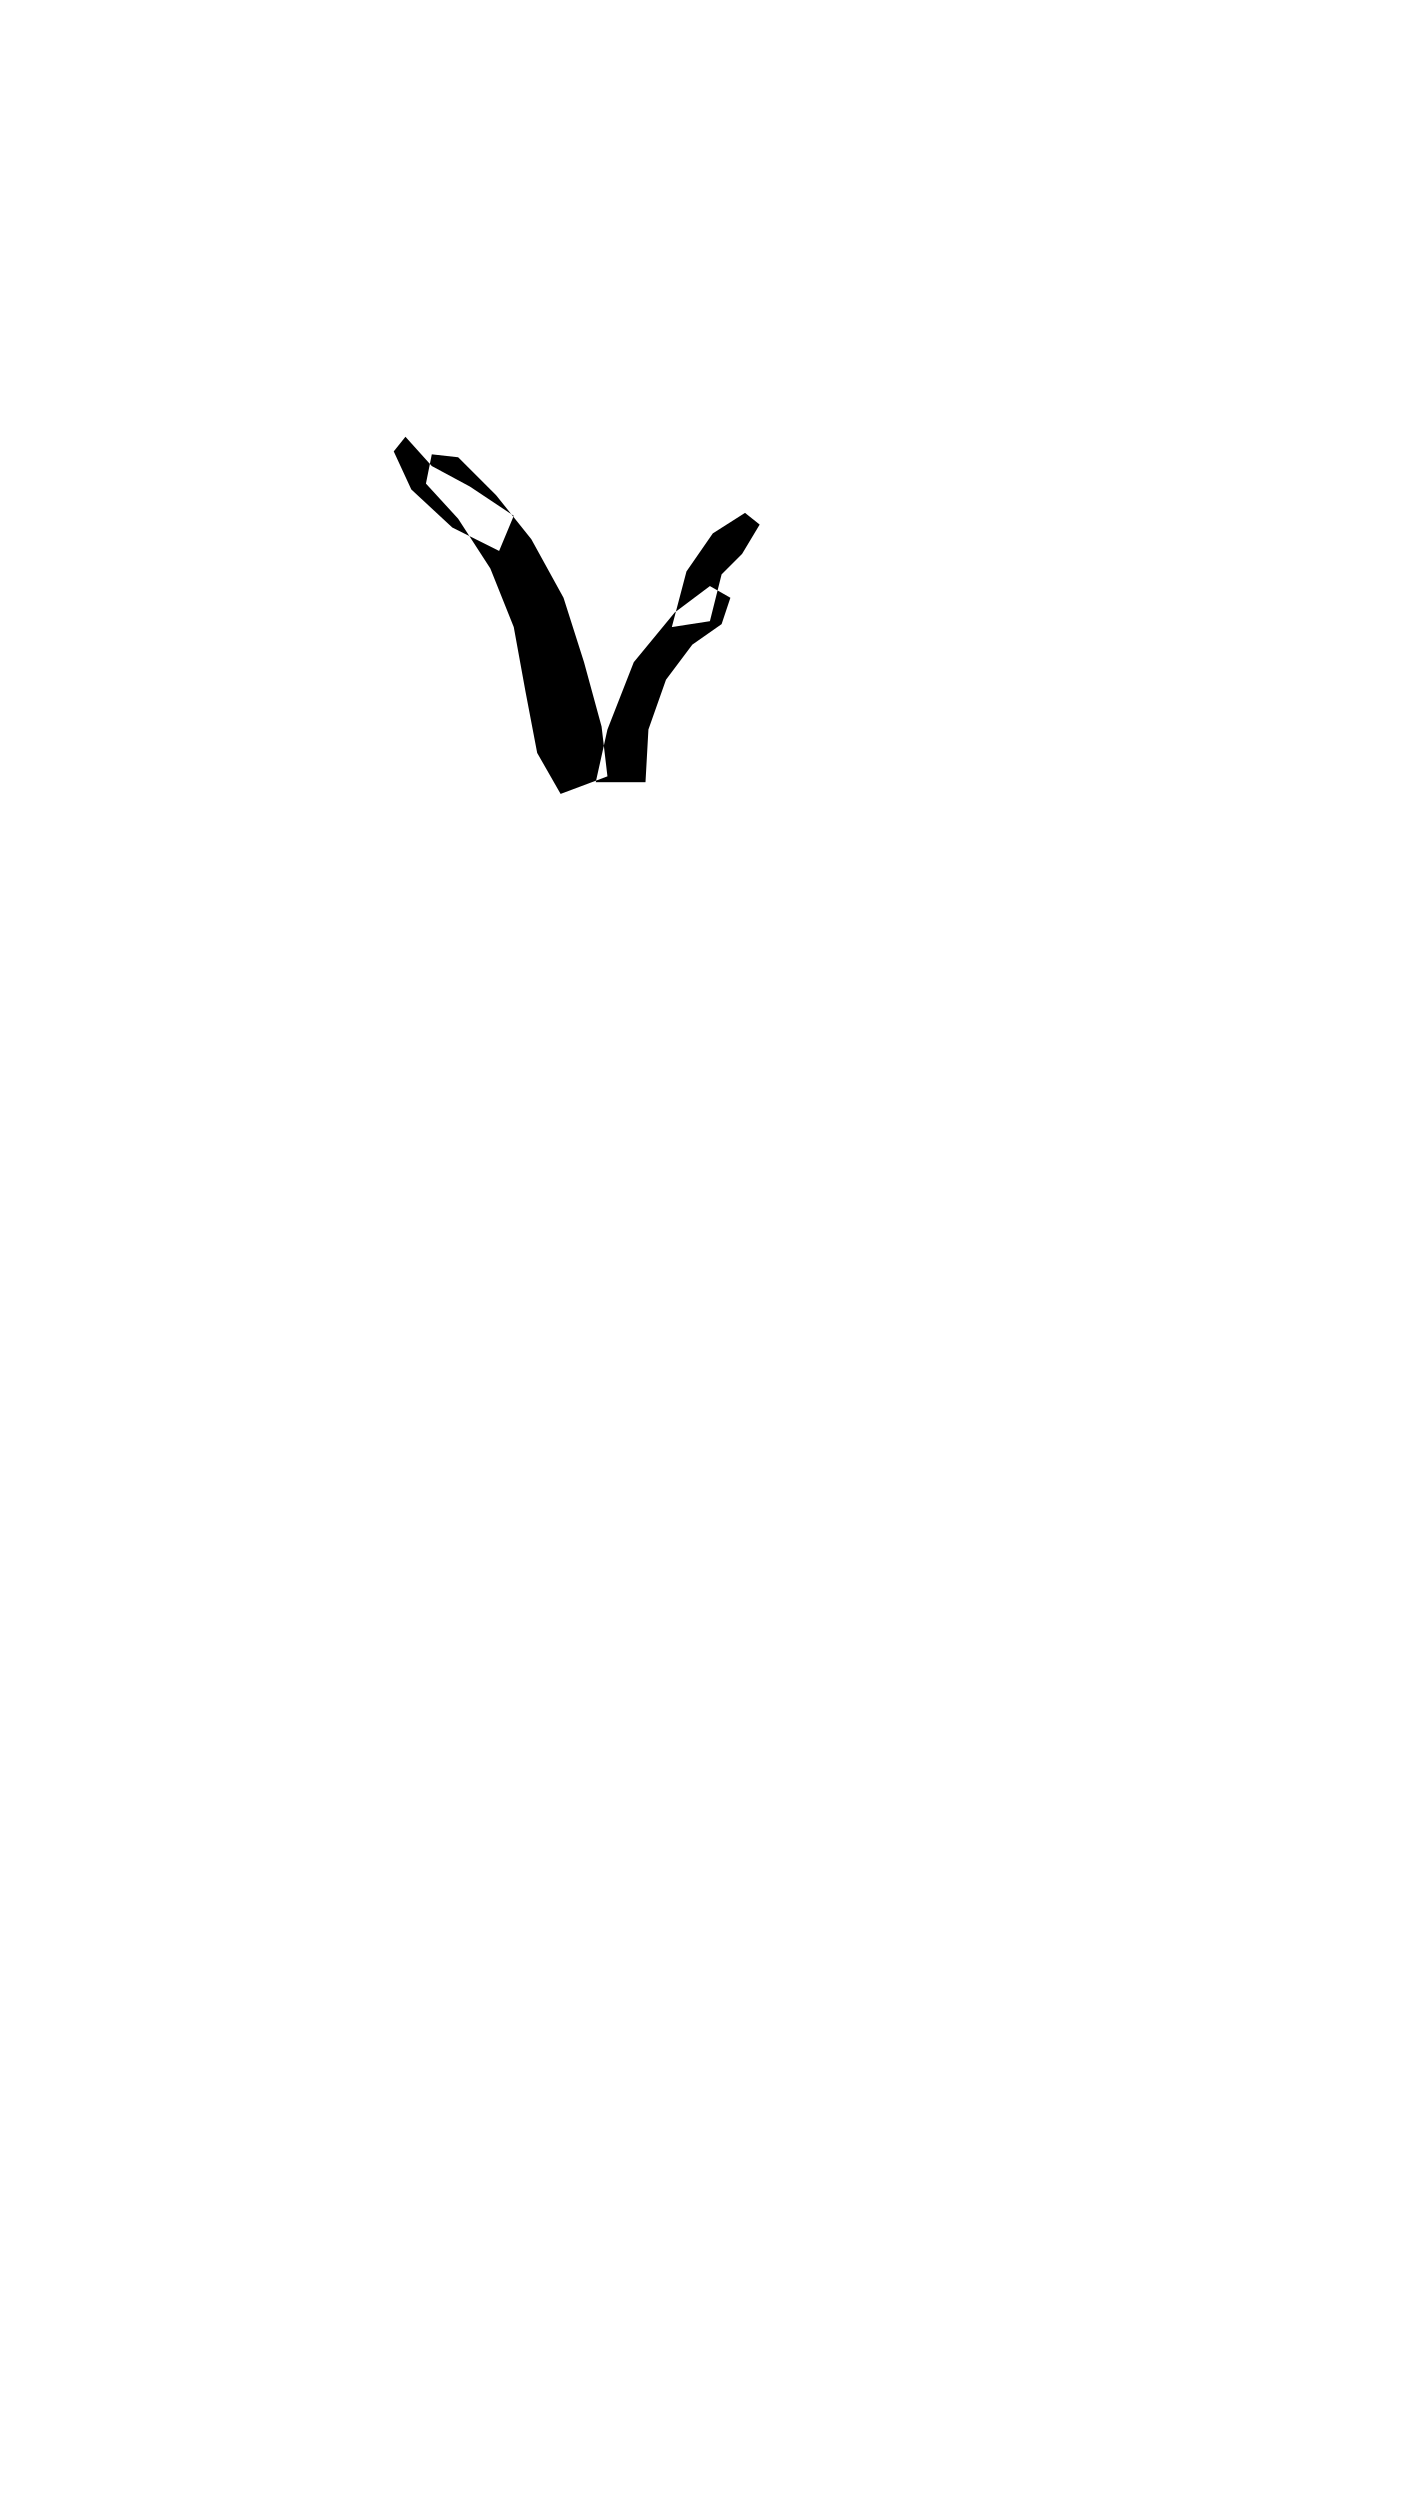
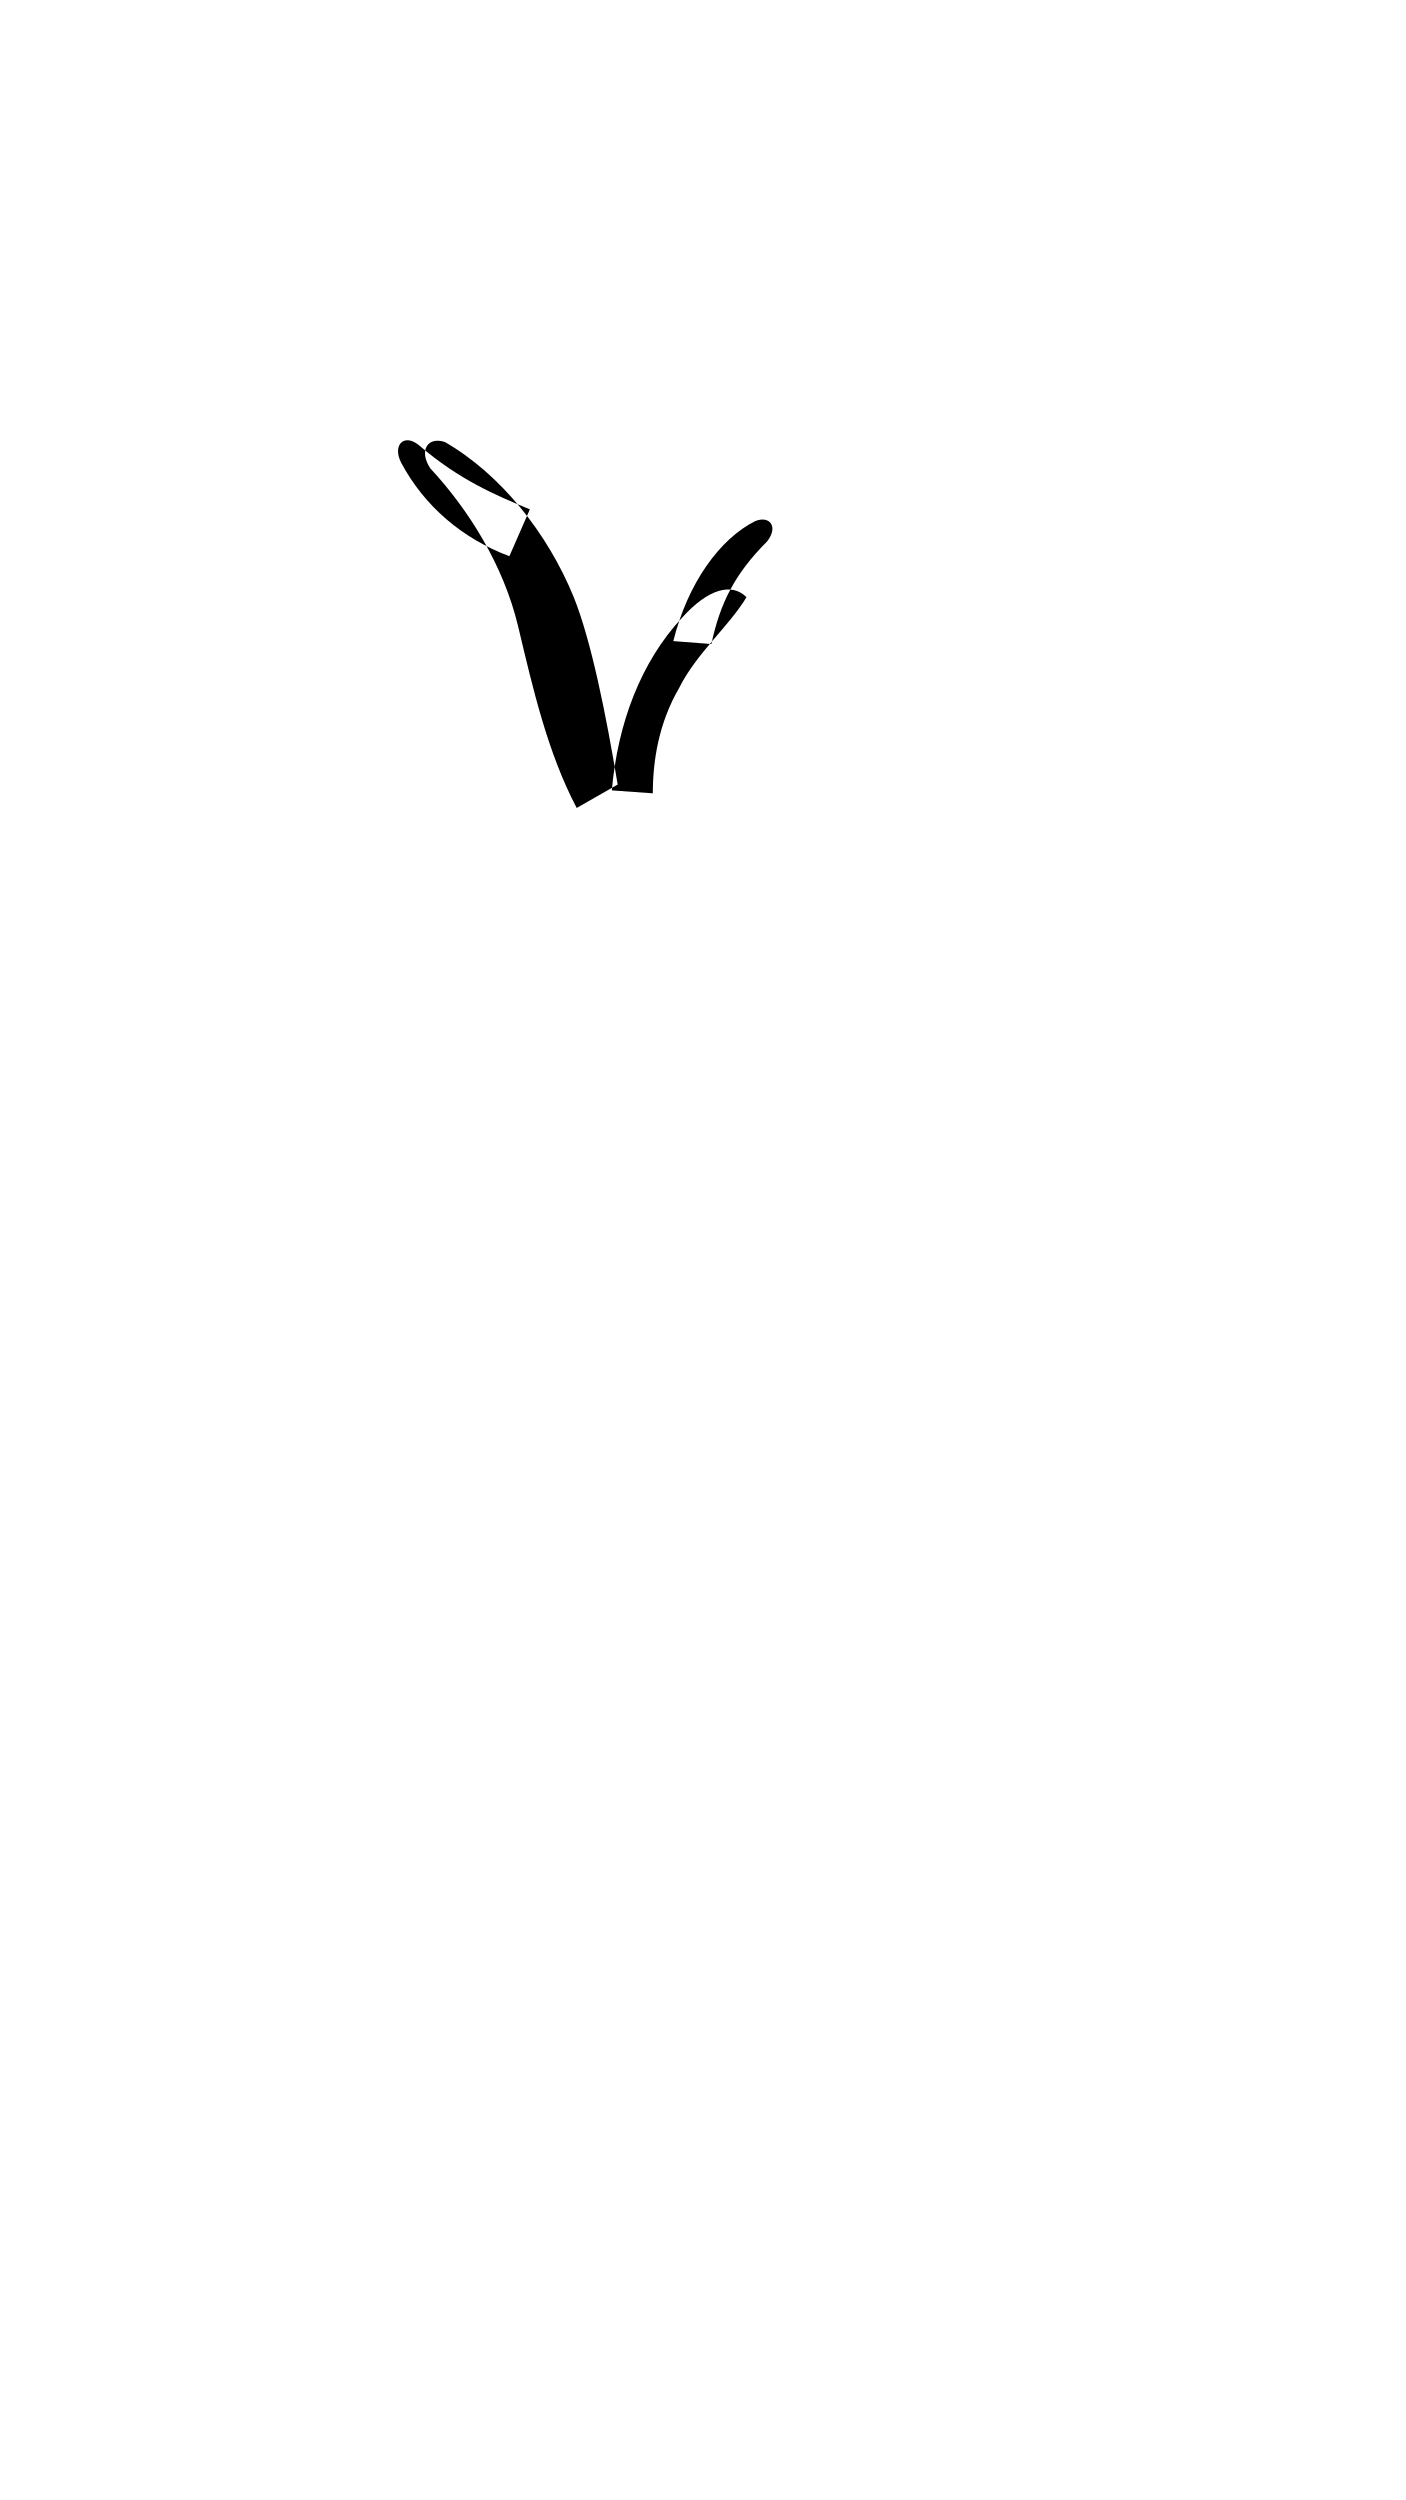
<svg xmlns="http://www.w3.org/2000/svg" viewBox="0 0 480 854" role="img" aria-labelledby="title" data-coordinate-system="shadow-loom-stage-480x854">
-   <path fill="currentColor" fill-rule="evenodd" clip-rule="evenodd" d="M 191.5 271.2 L 183.5 257.2 L 179.5 236.2 L 175.5 214.2 L 167.5 194.2 L 156.5 177.2 L 145.5 165.2 L 147.5 155.2 L 156.5 156.2 L 169.5 169.2 L 181.5 184.2 L 192.5 204.2 L 199.5 226.2 L 205.5 248.2 L 207.5 265.2 Z M 170.5 188.2 L 154.5 180.2 L 140.5 167.2 L 134.5 154.2 L 138.5 149.2 L 147.5 159.2 L 160.5 166.2 L 175.5 176.2 Z M 203.5 267.2 L 207.5 249.2 L 216.5 226.2 L 230.5 209.2 L 242.5 200.2 L 249.5 204.2 L 246.5 213.2 L 236.5 220.2 L 227.5 232.2 L 221.5 249.2 L 220.5 267.2 Z M 229.5 214.2 L 234.5 195.2 L 243.5 182.2 L 254.5 175.2 L 259.5 179.2 L 253.5 189.2 L 246.5 196.2 L 242.5 212.2 Z" />
+   <path fill="currentColor" fill-rule="evenodd" clip-rule="evenodd" d="M 197 276 C 187 257 182 235 177 214 C 172 193 160 174 147 160 C 143 154 146 149 152 151 C 171 162 187 182 196 204 C 202 219 207 244 211 268 Z M 174 190 C 158 184 145 173 137 158 C 134 152 138 148 143 152 C 157 164 169 169 181 174 Z M 209 270 C 211 247 219 226 233 211 C 242 201 250 199 255 204 C 249 214 238 223 232 235 C 225 247 223 260 223 271 Z M 230 219 C 235 199 246 184 258 178 C 263 176 266 180 262 185 C 251 196 246 206 243 220 Z" />
</svg>
